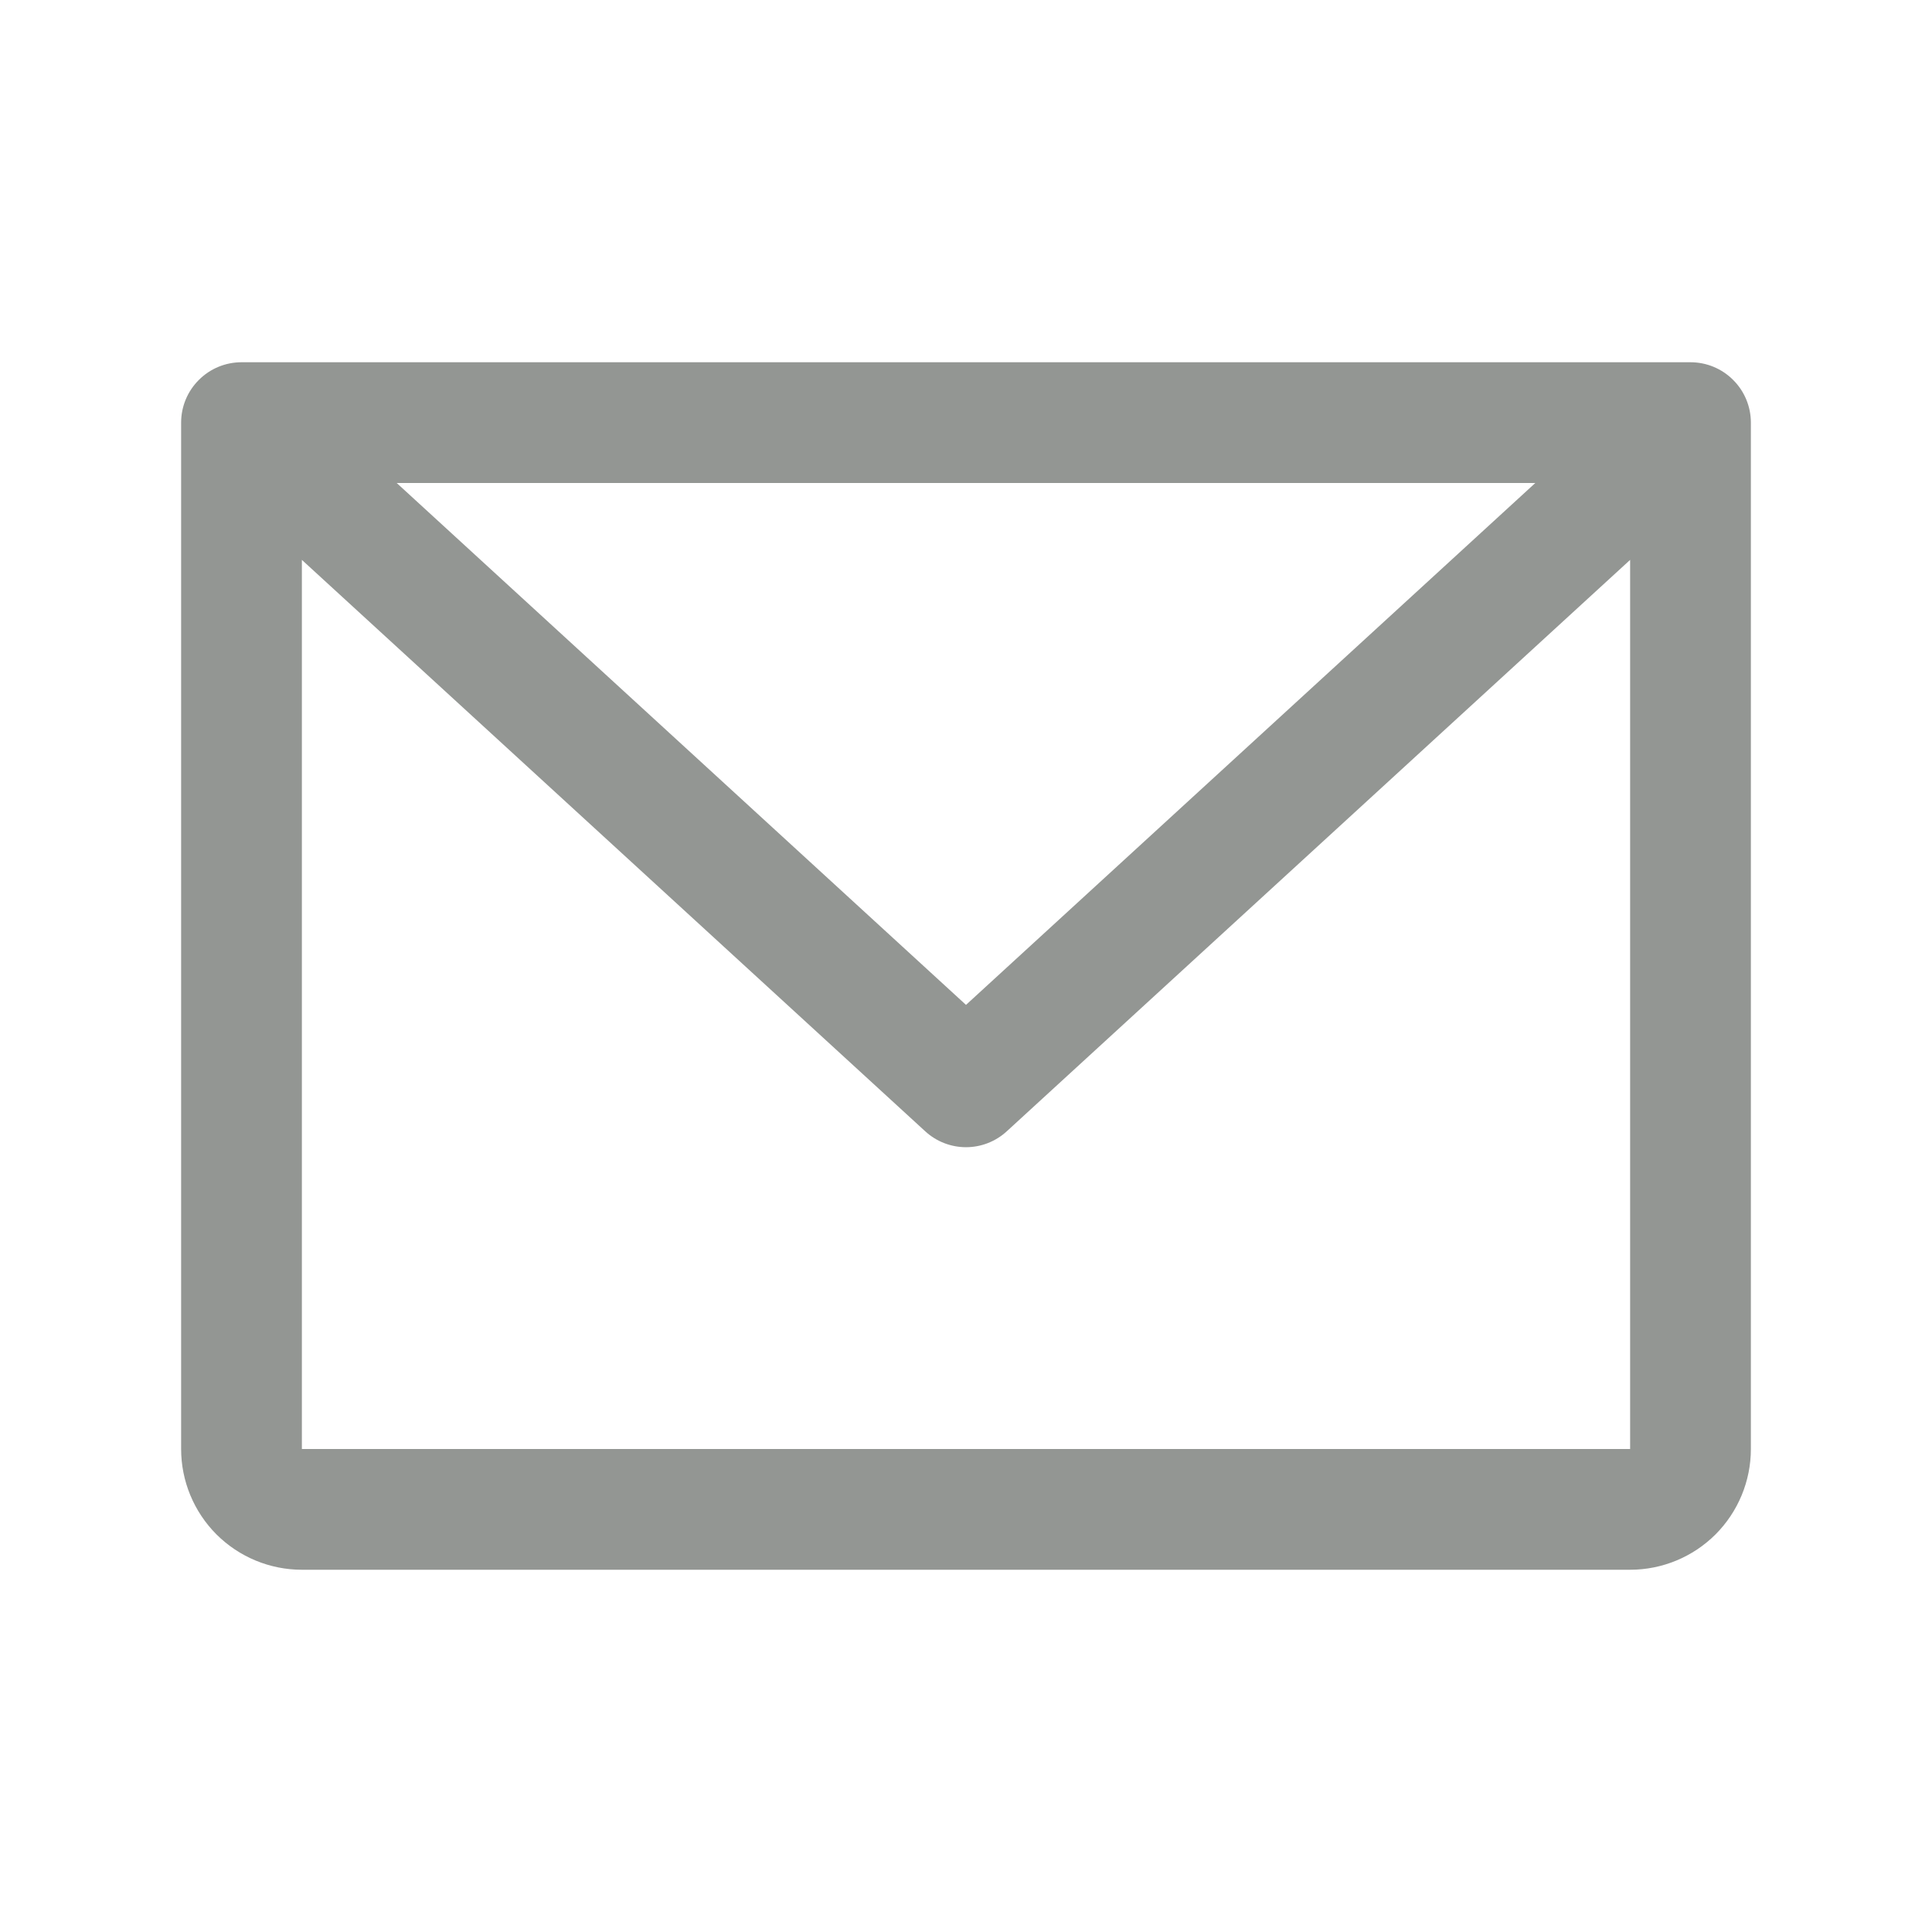
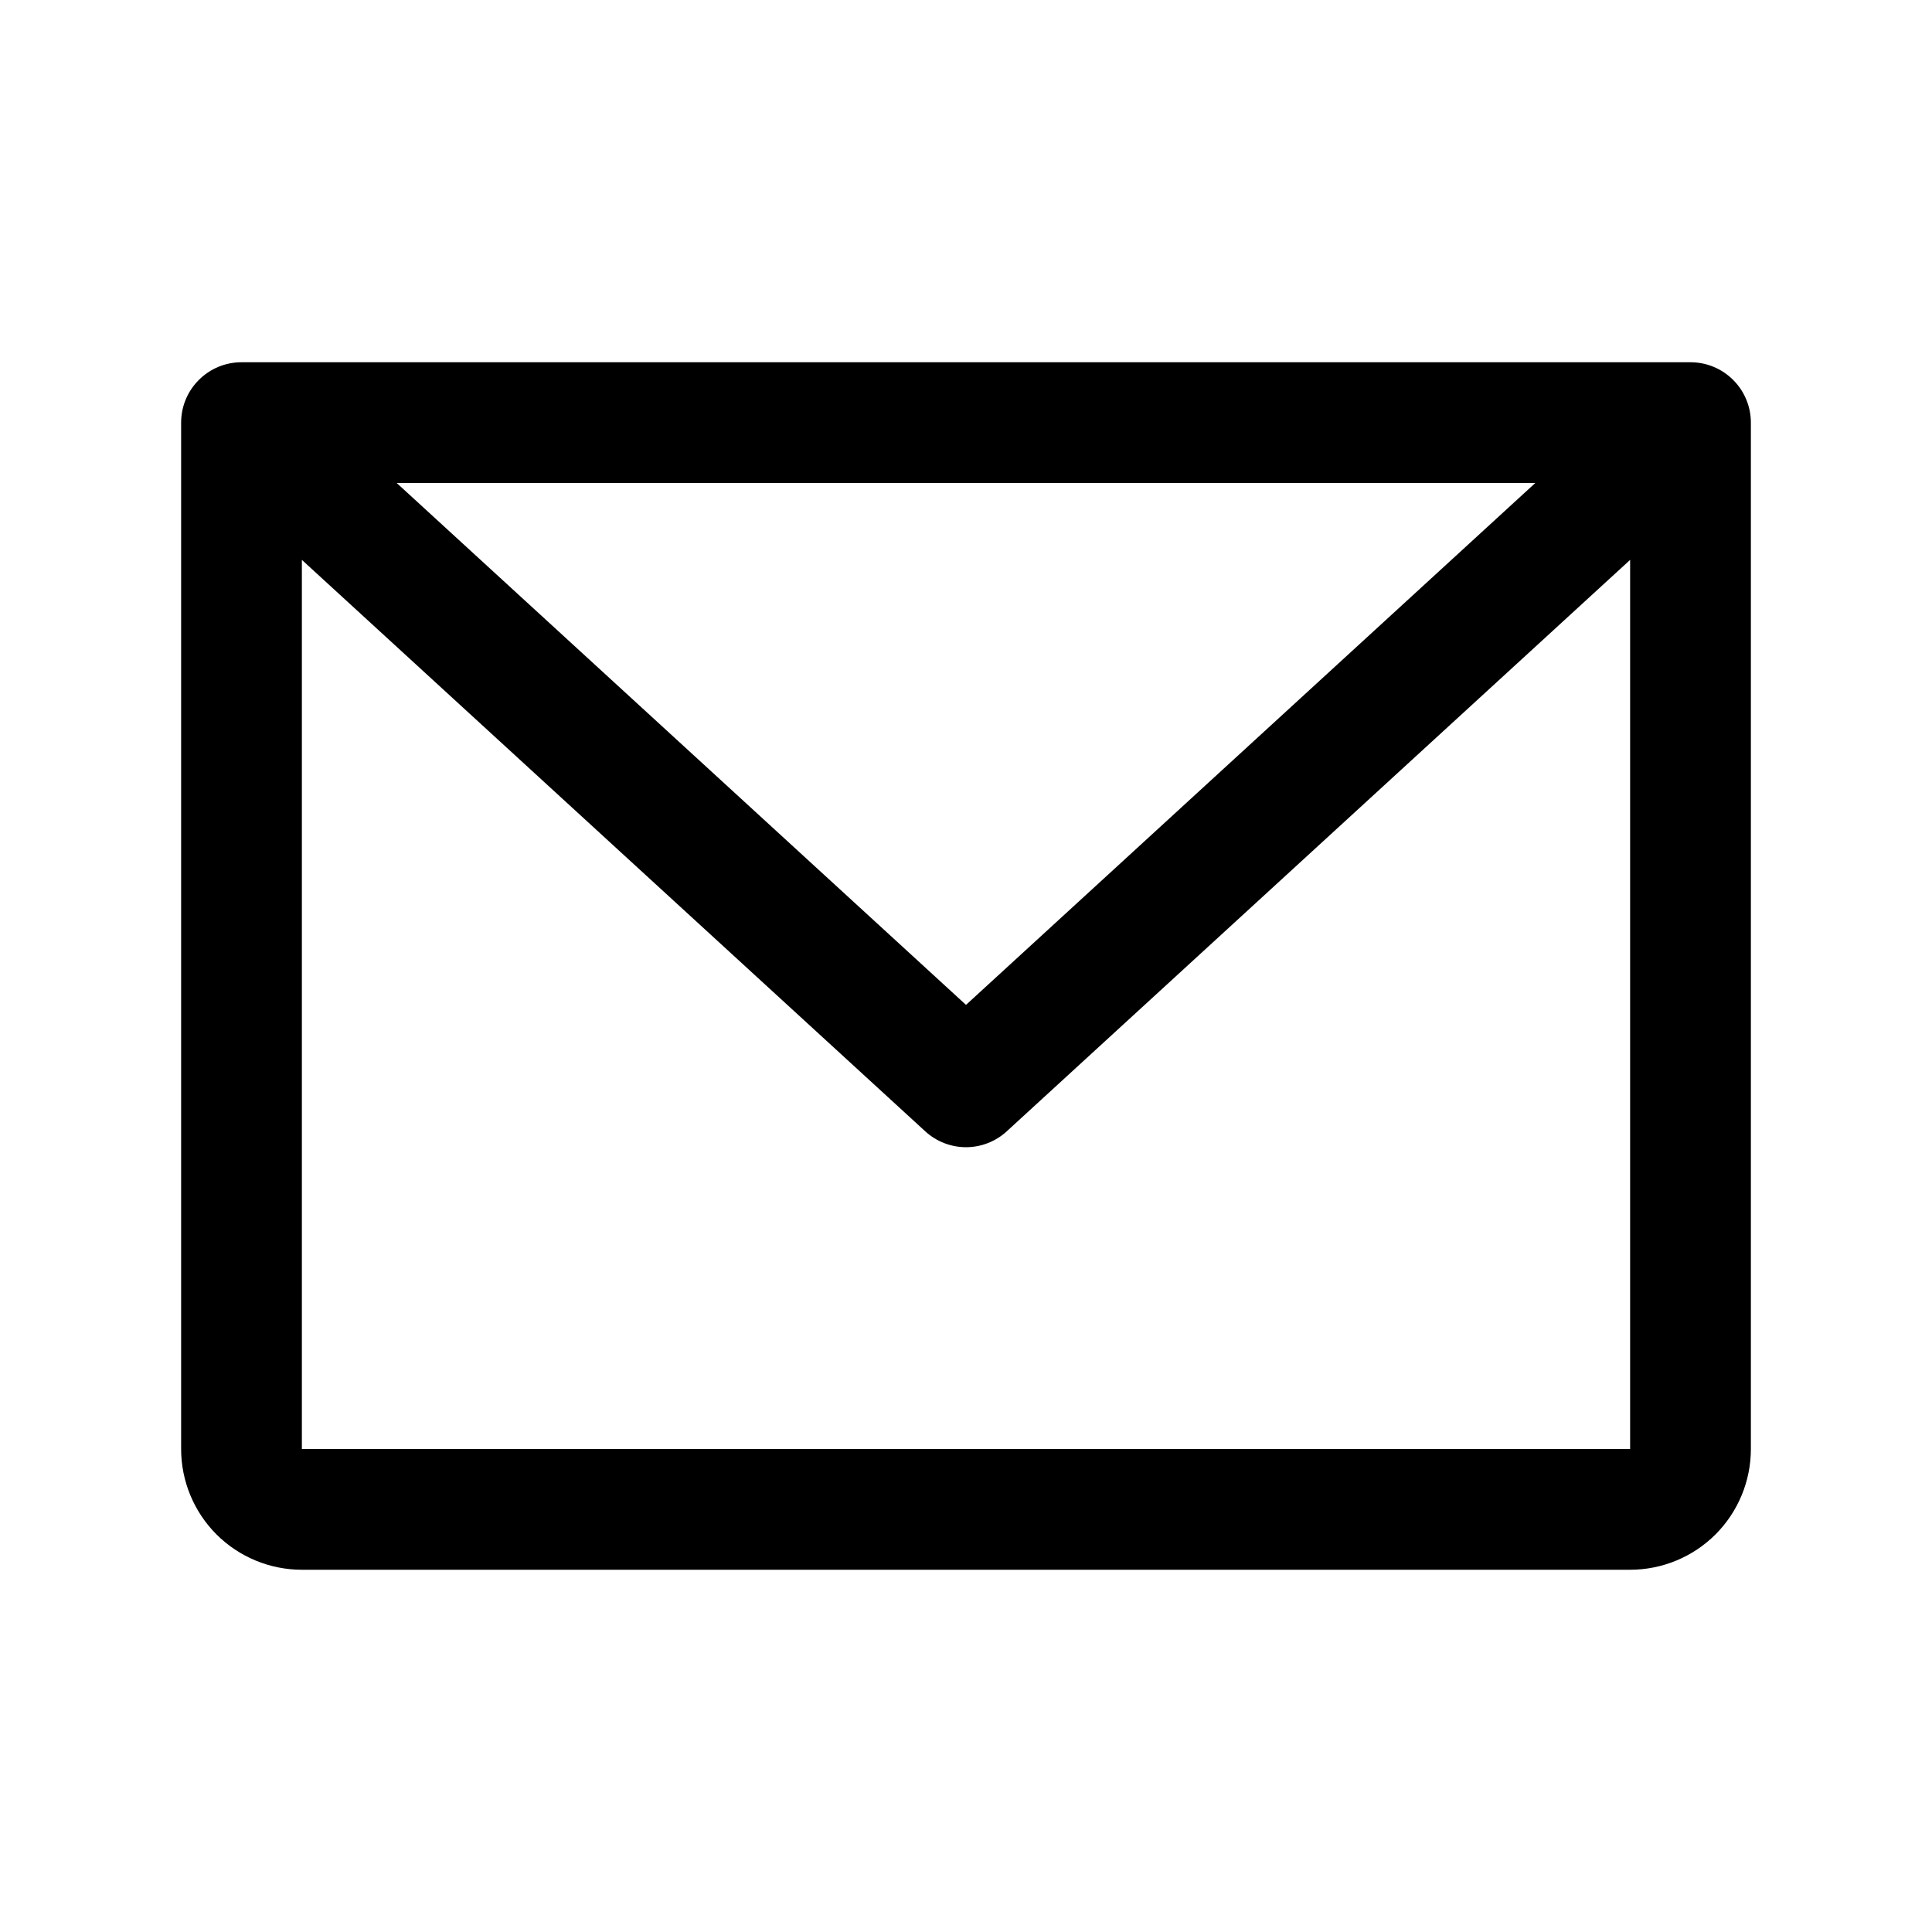
- <svg xmlns="http://www.w3.org/2000/svg" width="24" height="24" viewBox="0 0 24 24" fill="none">
-   <path d="M21 4.5H3C2.801 4.5 2.61 4.579 2.47 4.72C2.329 4.86 2.25 5.051 2.25 5.25V18C2.25 18.398 2.408 18.779 2.689 19.061C2.971 19.342 3.352 19.5 3.75 19.5H20.25C20.648 19.5 21.029 19.342 21.311 19.061C21.592 18.779 21.75 18.398 21.75 18V5.25C21.75 5.051 21.671 4.86 21.53 4.72C21.39 4.579 21.199 4.5 21 4.5ZM19.072 6L12 12.483L4.928 6H19.072ZM20.25 18H3.75V6.955L11.493 14.053C11.631 14.18 11.812 14.251 12 14.251C12.188 14.251 12.369 14.18 12.507 14.053L20.25 6.955V18Z" fill="#939693" />
+ <svg xmlns="http://www.w3.org/2000/svg" width="24" height="24" viewBox="0 0 24 24">
+   <path d="M21 4.5H3C2.801 4.5 2.61 4.579 2.47 4.72C2.329 4.86 2.25 5.051 2.25 5.25V18C2.25 18.398 2.408 18.779 2.689 19.061C2.971 19.342 3.352 19.5 3.75 19.5H20.25C20.648 19.5 21.029 19.342 21.311 19.061C21.592 18.779 21.75 18.398 21.75 18V5.25C21.75 5.051 21.671 4.86 21.53 4.72C21.39 4.579 21.199 4.5 21 4.5ZM19.072 6L12 12.483L4.928 6H19.072ZM20.25 18H3.75V6.955L11.493 14.053C11.631 14.18 11.812 14.251 12 14.251C12.188 14.251 12.369 14.18 12.507 14.053L20.25 6.955V18Z" />
</svg>
